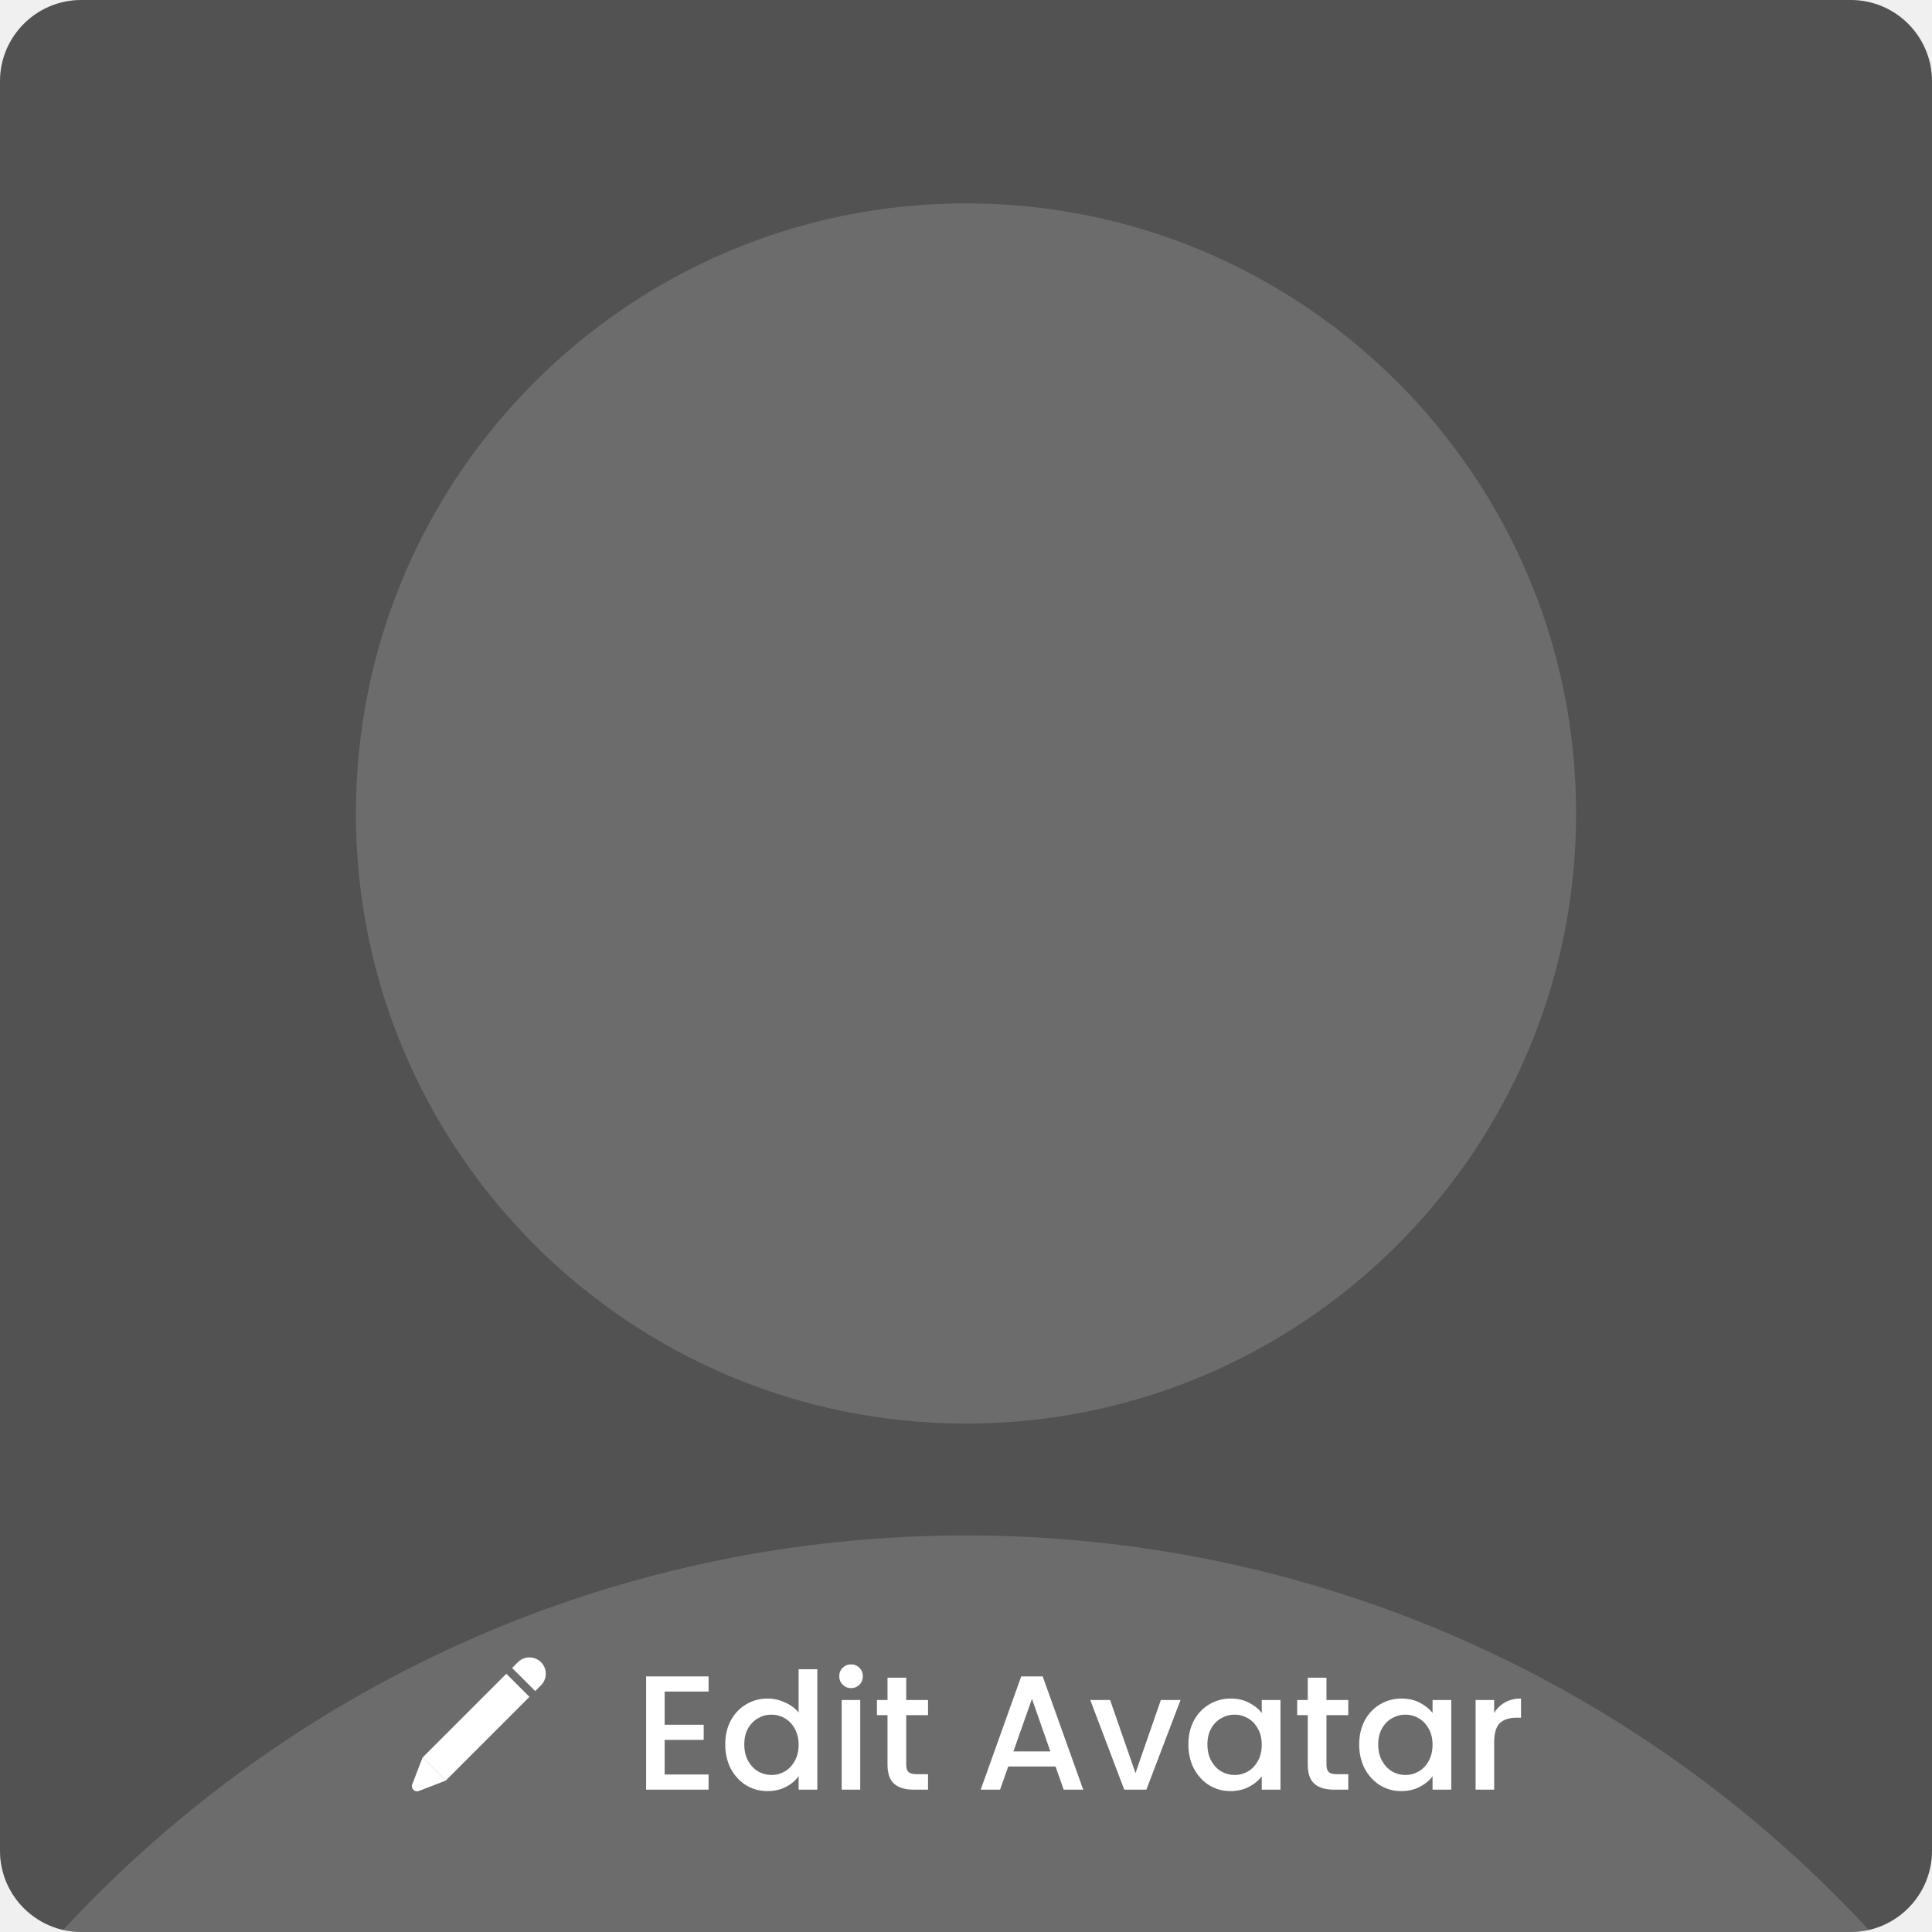
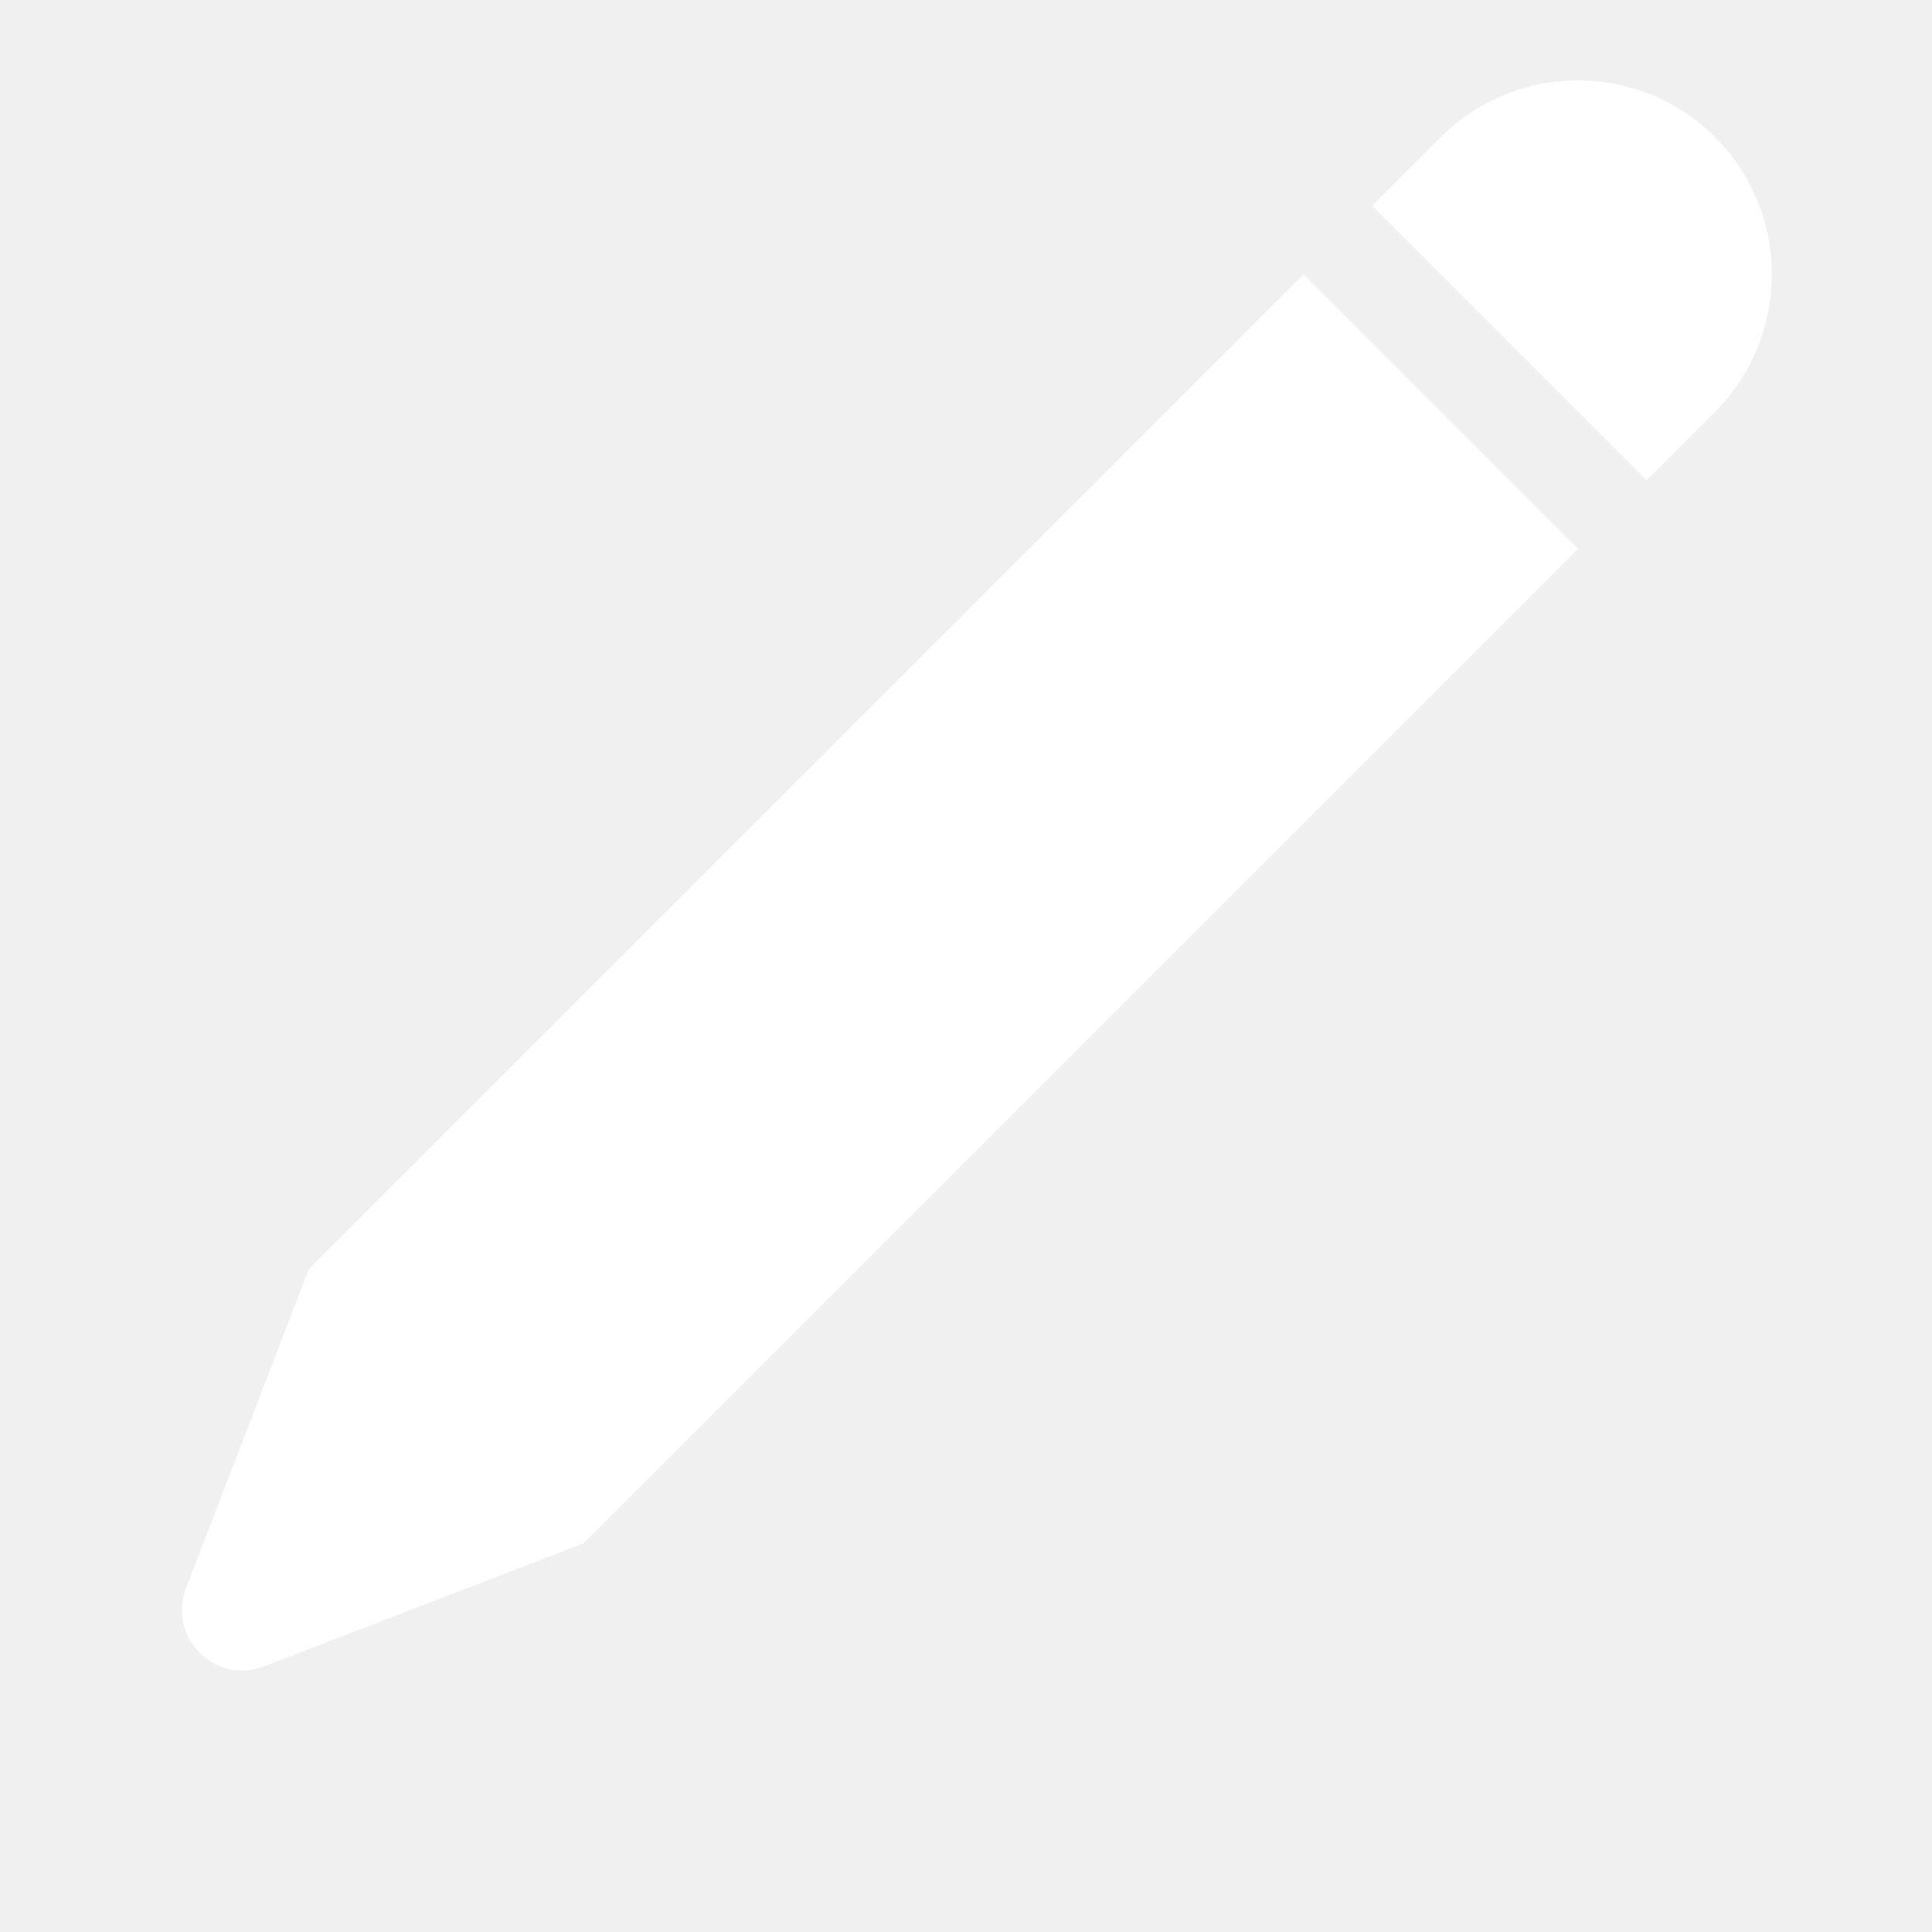
- <svg xmlns="http://www.w3.org/2000/svg" width="190" height="190" viewBox="0 0 190 190" fill="none">
-   <g clip-path="url(#clip0_2627_1325)">
-     <rect width="190" height="190" rx="8" fill="#A4A4A4" />
-     <circle cx="95" cy="80" r="60" fill="#D9D9D9" />
-     <circle cx="95" cy="272" r="121" fill="#D9D9D9" />
-     <rect width="190" height="190" fill="black" fill-opacity="0.5" />
-     <rect x="52.068" y="166.875" width="11.651" height="3.214" transform="rotate(135 52.0679 166.875)" fill="white" />
-     <path d="M53.204 163.466C53.832 164.094 53.832 165.111 53.204 165.739L52.636 166.307L50.363 164.034L50.931 163.466C51.559 162.839 52.577 162.839 53.204 163.466Z" fill="white" />
-     <path d="M40.54 175.484L41.557 172.841L43.83 175.113L41.187 176.13C40.782 176.285 40.385 175.888 40.54 175.484Z" fill="white" />
-     <path d="M65.364 166.352V169.616H69.204V171.104H65.364V174.512H69.684V176H63.54V164.864H69.684V166.352H65.364ZM71.323 171.552C71.323 170.667 71.504 169.883 71.867 169.2C72.24 168.517 72.742 167.989 73.371 167.616C74.011 167.232 74.72 167.04 75.499 167.04C76.075 167.04 76.64 167.168 77.195 167.424C77.76 167.669 78.208 168 78.539 168.416V164.16H80.379V176H78.539V174.672C78.24 175.099 77.824 175.451 77.291 175.728C76.768 176.005 76.166 176.144 75.483 176.144C74.715 176.144 74.011 175.952 73.371 175.568C72.742 175.173 72.24 174.629 71.867 173.936C71.504 173.232 71.323 172.437 71.323 171.552ZM78.539 171.584C78.539 170.976 78.411 170.448 78.155 170C77.91 169.552 77.584 169.211 77.179 168.976C76.774 168.741 76.336 168.624 75.867 168.624C75.398 168.624 74.96 168.741 74.555 168.976C74.15 169.2 73.819 169.536 73.563 169.984C73.318 170.421 73.195 170.944 73.195 171.552C73.195 172.16 73.318 172.693 73.563 173.152C73.819 173.611 74.15 173.963 74.555 174.208C74.971 174.443 75.408 174.56 75.867 174.56C76.336 174.56 76.774 174.443 77.179 174.208C77.584 173.973 77.91 173.632 78.155 173.184C78.411 172.725 78.539 172.192 78.539 171.584ZM83.703 166.016C83.372 166.016 83.095 165.904 82.871 165.68C82.647 165.456 82.535 165.179 82.535 164.848C82.535 164.517 82.647 164.24 82.871 164.016C83.095 163.792 83.372 163.68 83.703 163.68C84.023 163.68 84.295 163.792 84.519 164.016C84.743 164.24 84.855 164.517 84.855 164.848C84.855 165.179 84.743 165.456 84.519 165.68C84.295 165.904 84.023 166.016 83.703 166.016ZM84.599 167.184V176H82.775V167.184H84.599ZM89.121 168.672V173.552C89.121 173.883 89.196 174.123 89.346 174.272C89.505 174.411 89.772 174.48 90.145 174.48H91.266V176H89.826C89.004 176 88.375 175.808 87.938 175.424C87.5 175.04 87.281 174.416 87.281 173.552V168.672H86.242V167.184H87.281V164.992H89.121V167.184H91.266V168.672H89.121ZM103.807 173.728H99.151L98.351 176H96.447L100.431 164.864H102.543L106.527 176H104.607L103.807 173.728ZM103.295 172.24L101.487 167.072L99.663 172.24H103.295ZM111.667 174.368L114.163 167.184H116.099L112.739 176H110.563L107.219 167.184H109.171L111.667 174.368ZM116.87 171.552C116.87 170.667 117.051 169.883 117.414 169.2C117.787 168.517 118.288 167.989 118.918 167.616C119.558 167.232 120.262 167.04 121.03 167.04C121.723 167.04 122.326 167.179 122.838 167.456C123.36 167.723 123.776 168.059 124.086 168.464V167.184H125.926V176H124.086V174.688C123.776 175.104 123.355 175.451 122.822 175.728C122.288 176.005 121.68 176.144 120.998 176.144C120.24 176.144 119.547 175.952 118.918 175.568C118.288 175.173 117.787 174.629 117.414 173.936C117.051 173.232 116.87 172.437 116.87 171.552ZM124.086 171.584C124.086 170.976 123.958 170.448 123.702 170C123.456 169.552 123.131 169.211 122.726 168.976C122.32 168.741 121.883 168.624 121.414 168.624C120.944 168.624 120.507 168.741 120.102 168.976C119.696 169.2 119.366 169.536 119.11 169.984C118.864 170.421 118.742 170.944 118.742 171.552C118.742 172.16 118.864 172.693 119.11 173.152C119.366 173.611 119.696 173.963 120.102 174.208C120.518 174.443 120.955 174.56 121.414 174.56C121.883 174.56 122.32 174.443 122.726 174.208C123.131 173.973 123.456 173.632 123.702 173.184C123.958 172.725 124.086 172.192 124.086 171.584ZM130.45 168.672V173.552C130.45 173.883 130.524 174.123 130.674 174.272C130.834 174.411 131.1 174.48 131.474 174.48H132.594V176H131.154C130.332 176 129.703 175.808 129.266 175.424C128.828 175.04 128.61 174.416 128.61 173.552V168.672H127.57V167.184H128.61V164.992H130.45V167.184H132.594V168.672H130.45ZM133.667 171.552C133.667 170.667 133.848 169.883 134.211 169.2C134.584 168.517 135.085 167.989 135.715 167.616C136.355 167.232 137.059 167.04 137.827 167.04C138.52 167.04 139.123 167.179 139.635 167.456C140.157 167.723 140.573 168.059 140.883 168.464V167.184H142.723V176H140.883V174.688C140.573 175.104 140.152 175.451 139.619 175.728C139.085 176.005 138.477 176.144 137.795 176.144C137.037 176.144 136.344 175.952 135.715 175.568C135.085 175.173 134.584 174.629 134.211 173.936C133.848 173.232 133.667 172.437 133.667 171.552ZM140.883 171.584C140.883 170.976 140.755 170.448 140.499 170C140.253 169.552 139.928 169.211 139.523 168.976C139.117 168.741 138.68 168.624 138.211 168.624C137.741 168.624 137.304 168.741 136.899 168.976C136.493 169.2 136.163 169.536 135.907 169.984C135.661 170.421 135.539 170.944 135.539 171.552C135.539 172.16 135.661 172.693 135.907 173.152C136.163 173.611 136.493 173.963 136.899 174.208C137.315 174.443 137.752 174.56 138.211 174.56C138.68 174.56 139.117 174.443 139.523 174.208C139.928 173.973 140.253 173.632 140.499 173.184C140.755 172.725 140.883 172.192 140.883 171.584ZM146.942 168.464C147.209 168.016 147.561 167.669 147.998 167.424C148.446 167.168 148.974 167.04 149.582 167.04V168.928H149.118C148.404 168.928 147.86 169.109 147.486 169.472C147.124 169.835 146.942 170.464 146.942 171.36V176H145.118V167.184H146.942V168.464Z" fill="white" />
-   </g>
-   <defs>
-     <clipPath id="clip0_2627_1325">
-       <rect width="190" height="190" rx="8" fill="white" />
-     </clipPath>
-   </defs>
+ <svg xmlns="http://www.w3.org/2000/svg" width="16" height="16" viewBox="0 0 16 16" fill="none">
+   <rect x="13.068" y="4.545" width="11.651" height="3.214" transform="rotate(135 13.0677 4.54513)" fill="white" />
+   <path d="M14.204 1.136C14.831 1.764 14.831 2.781 14.204 3.409L13.636 3.977L11.363 1.704L11.931 1.136C12.559 0.509 13.576 0.509 14.204 1.136Z" fill="white" />
+   <path d="M1.54 13.154L2.557 10.511L4.829 12.783L2.186 13.8C1.782 13.956 1.385 13.558 1.54 13.154Z" fill="white" />
</svg>
